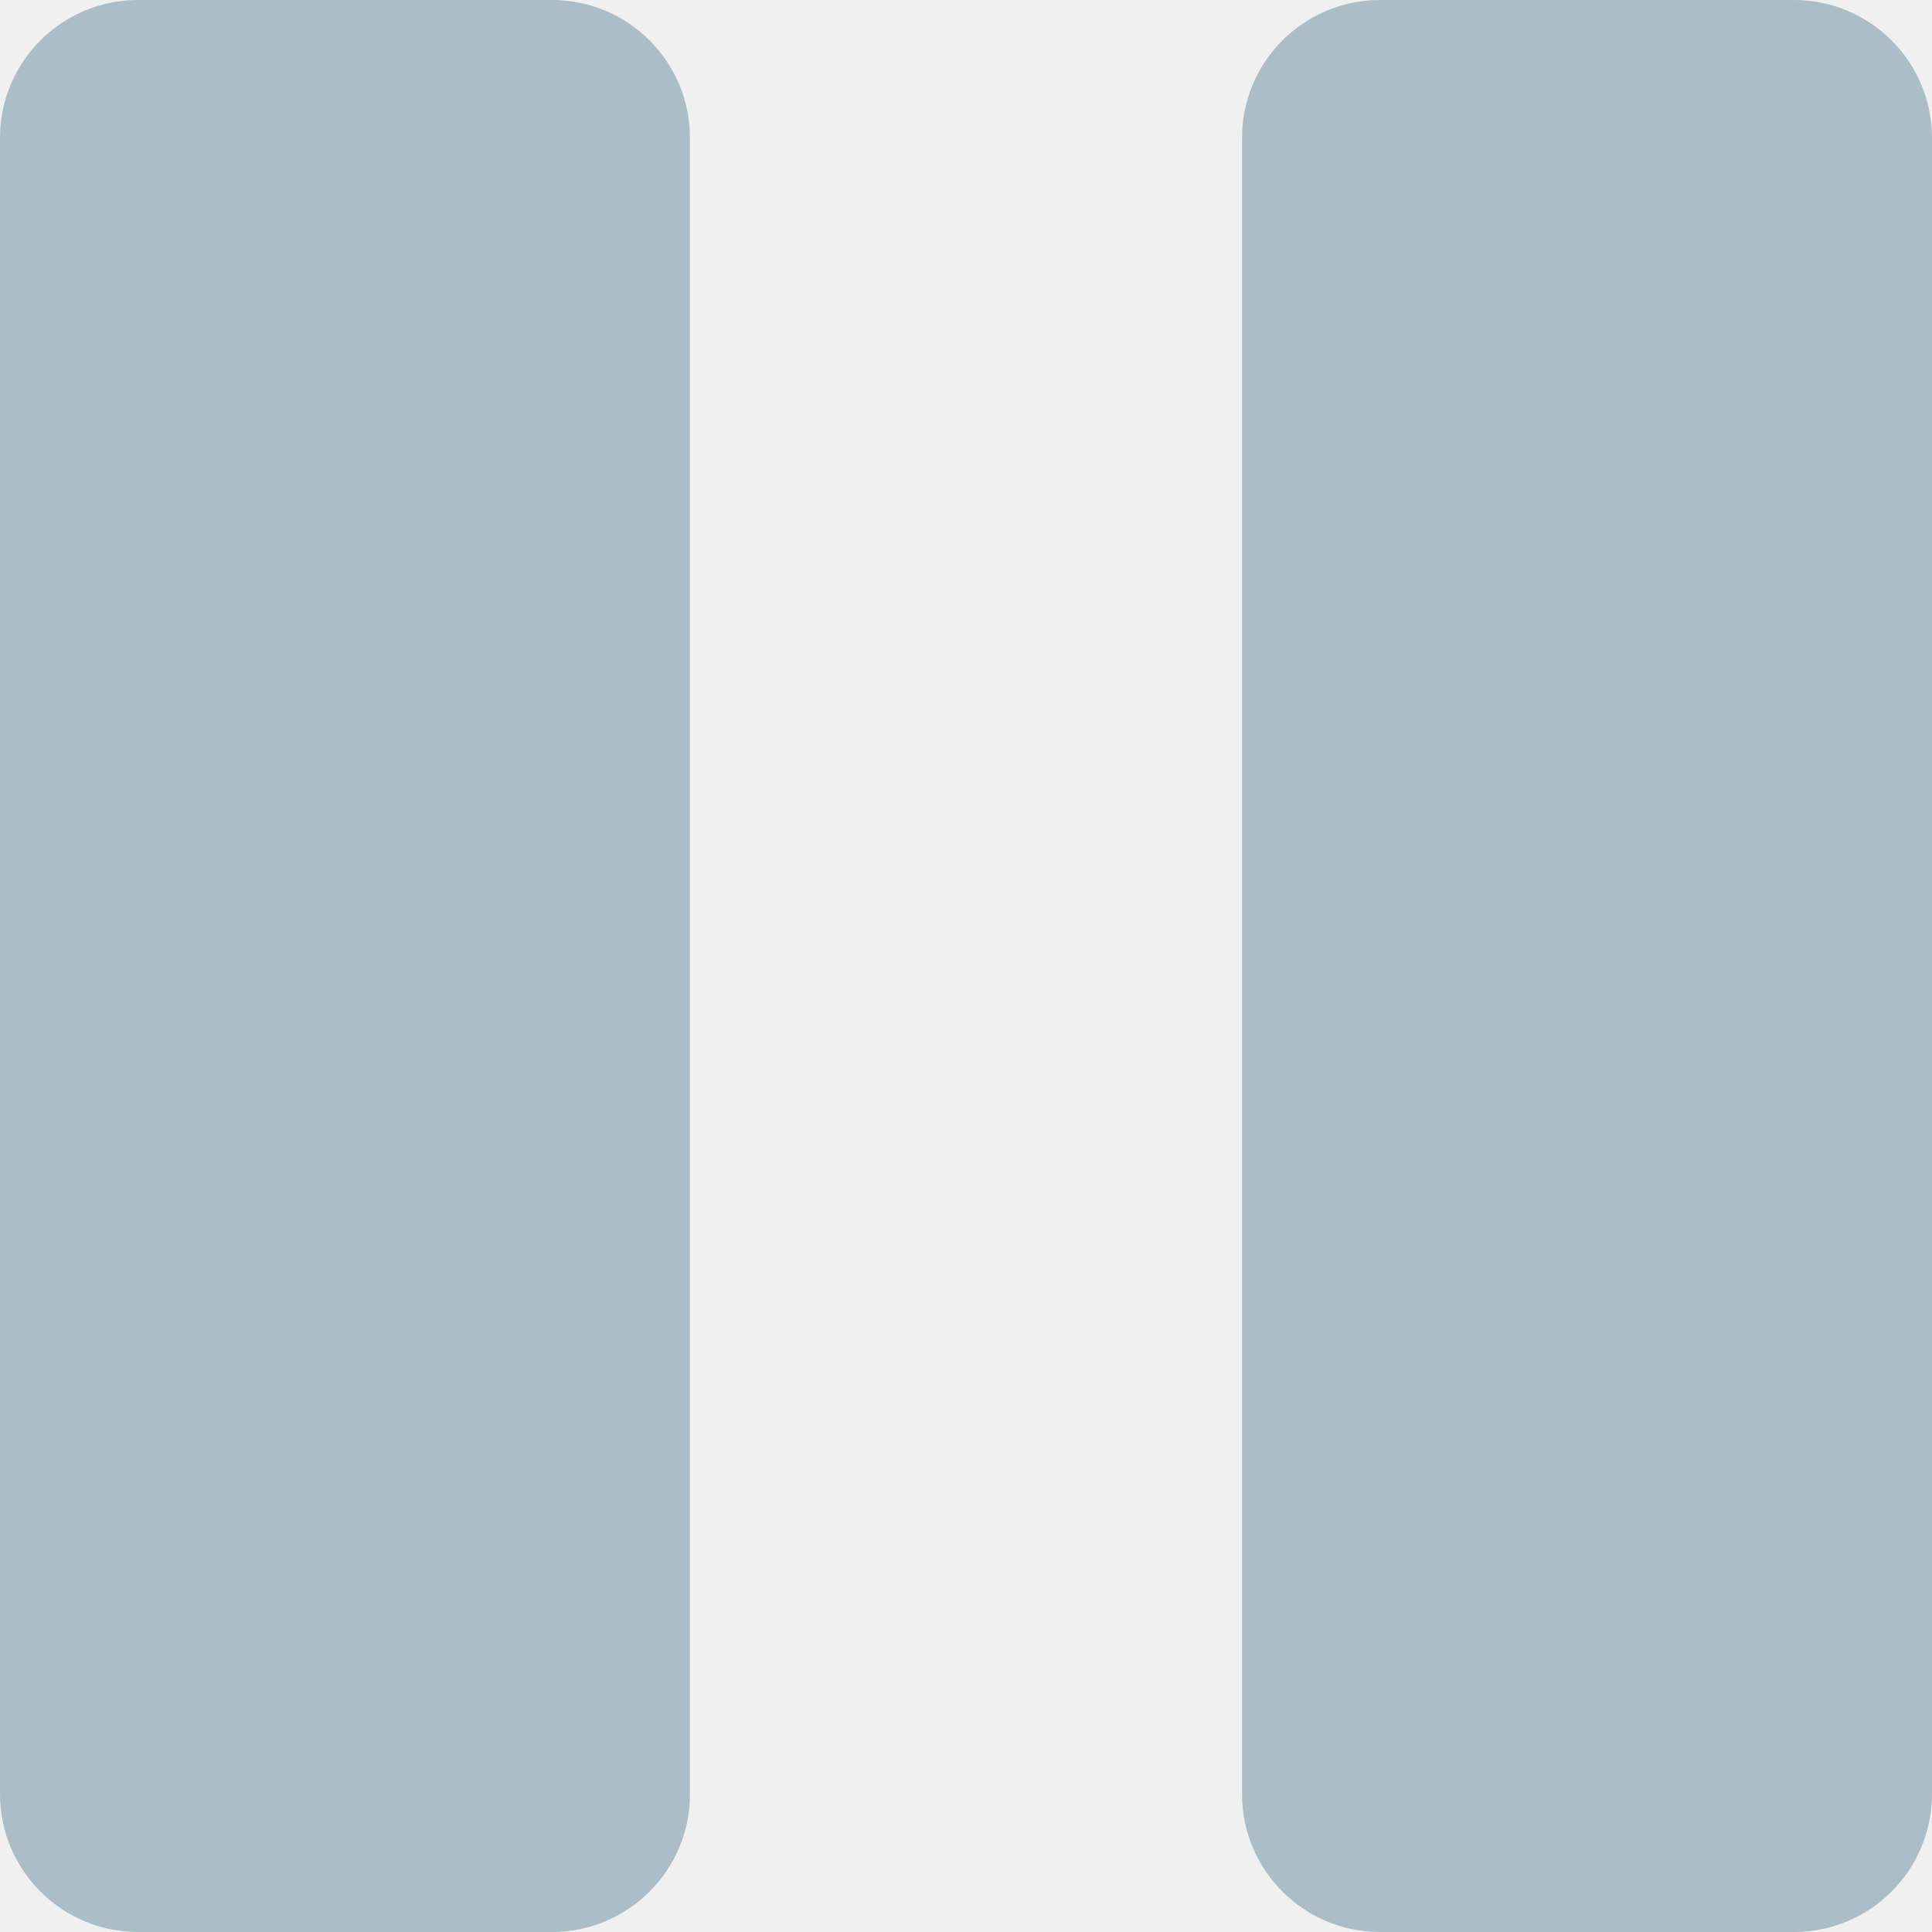
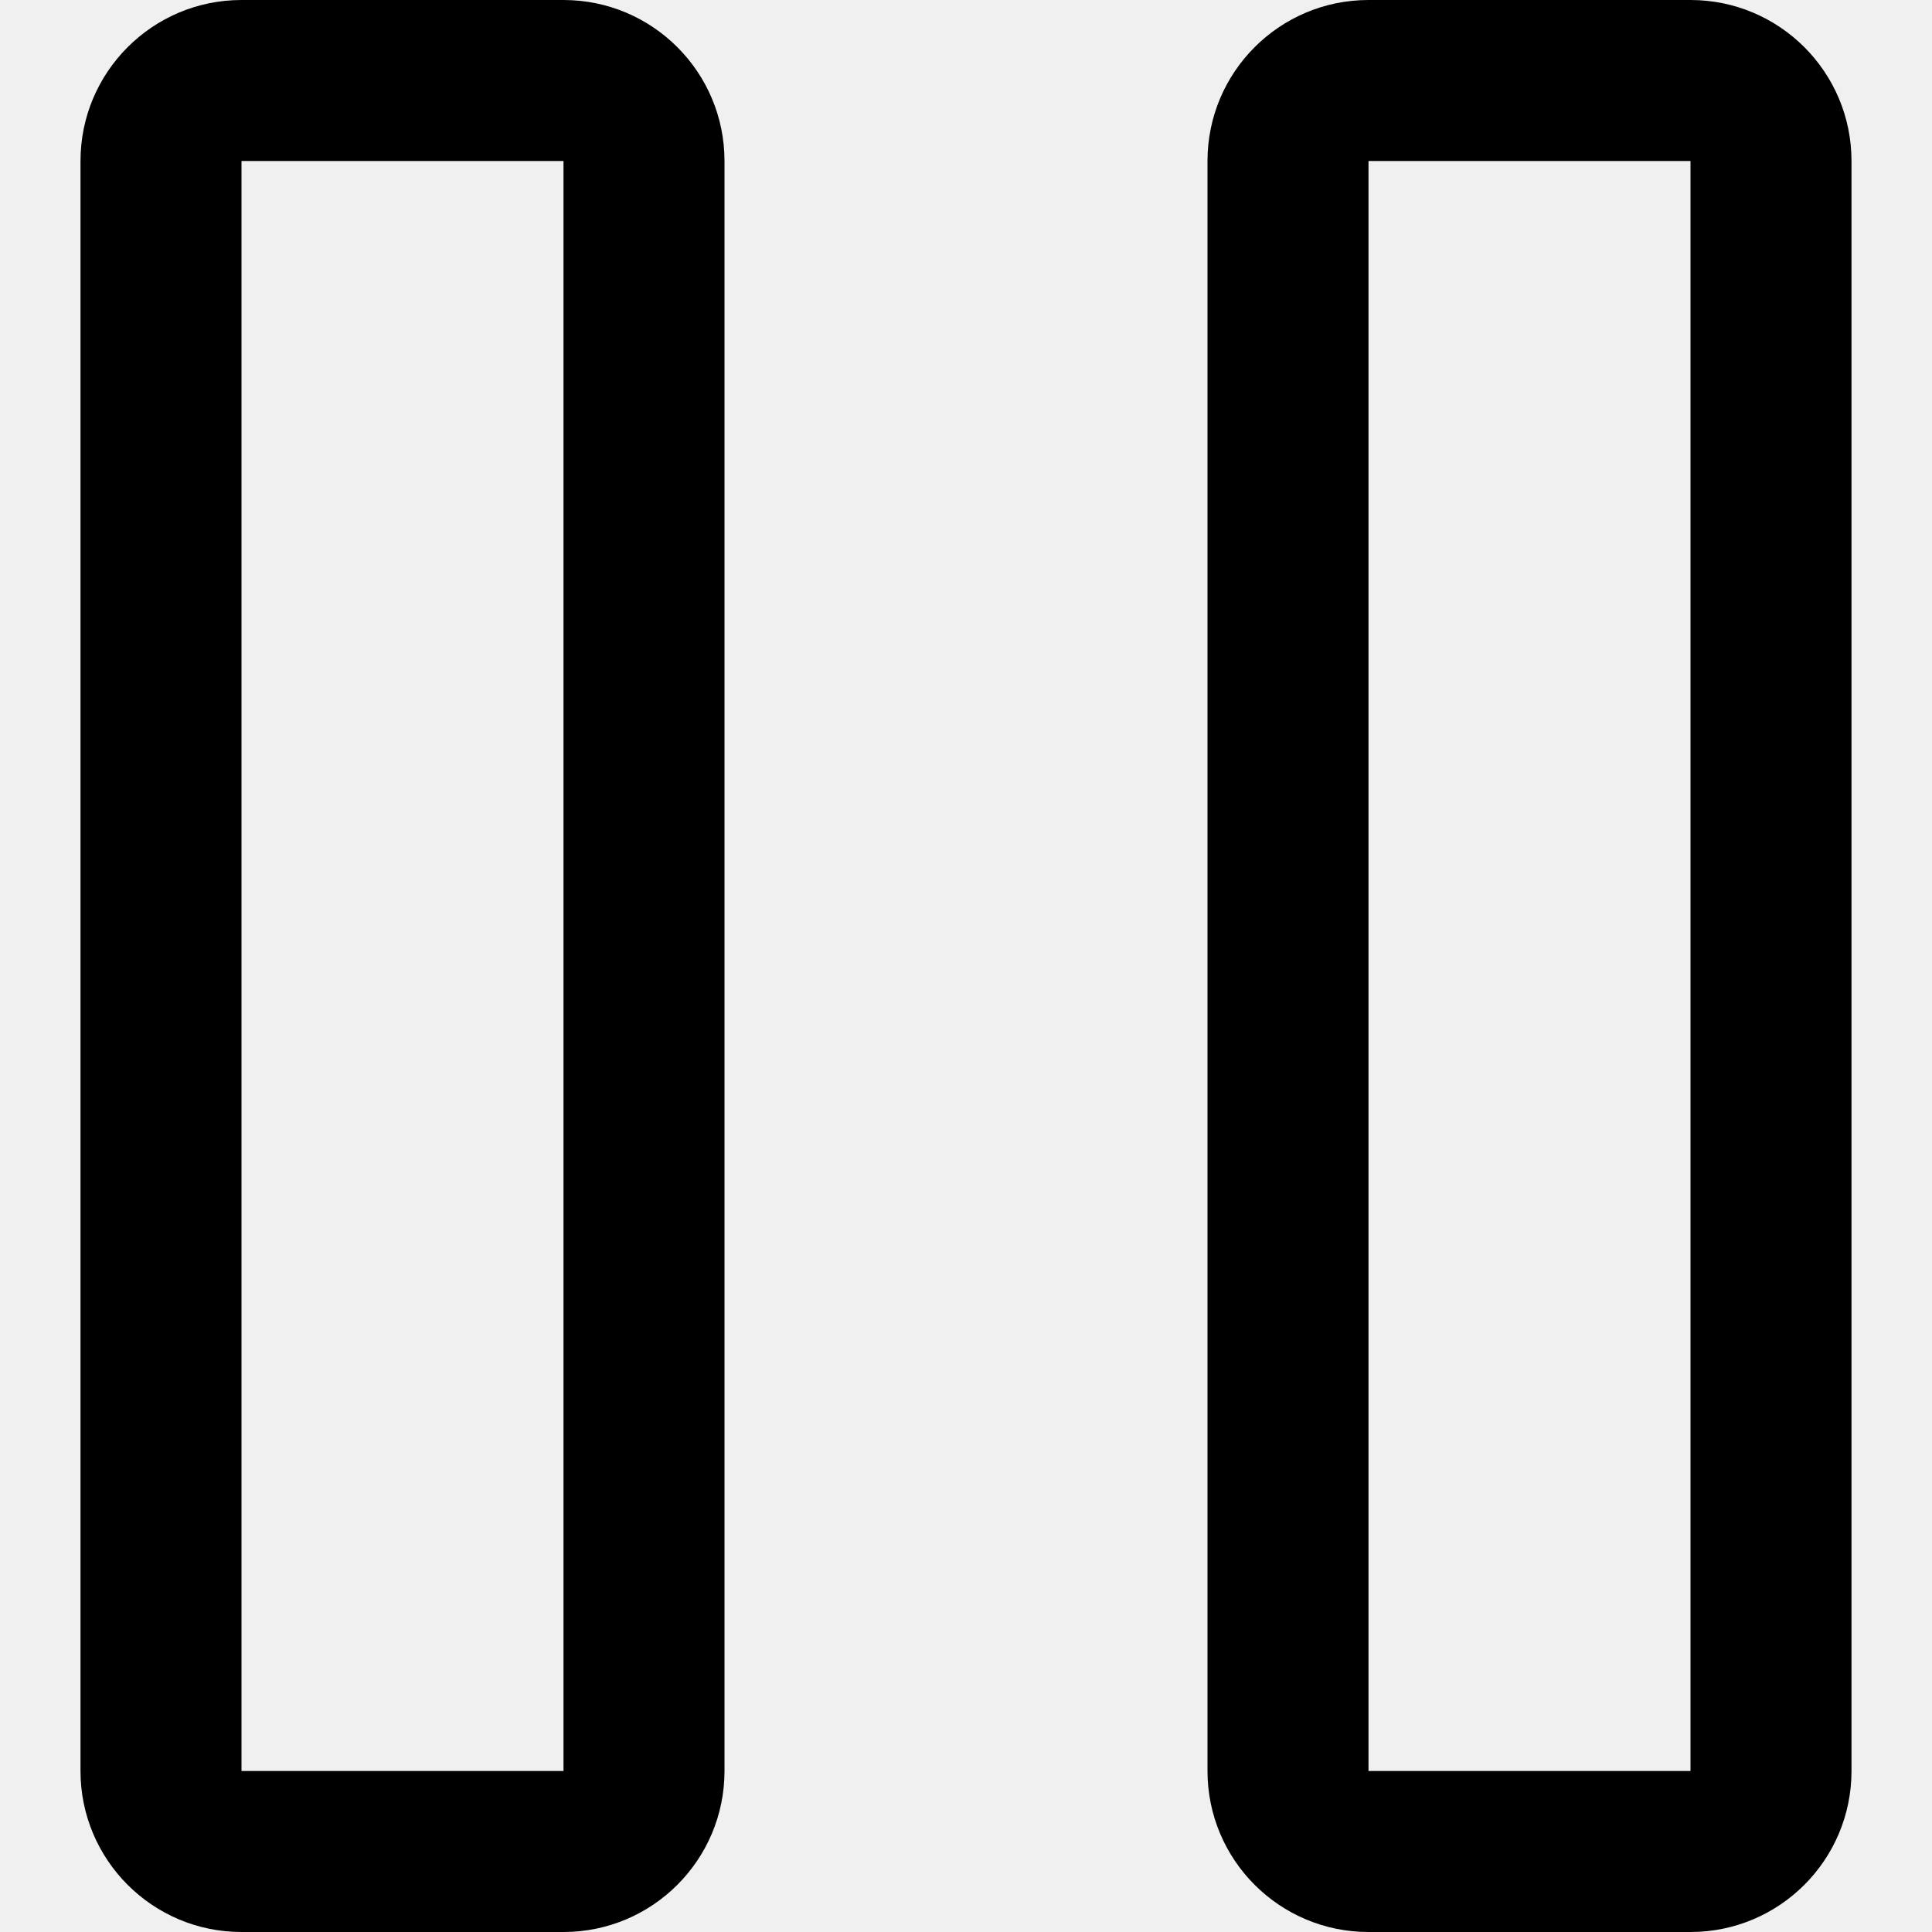
- <svg xmlns="http://www.w3.org/2000/svg" xmlns:xlink="http://www.w3.org/1999/xlink" width="14" height="14" viewBox="0 0 14 14">
-   <defs>
-     <path id="a" d="M0 0h5v14H0z" />
-     <path id="c" d="M0 0h5v14H0z" />
-   </defs>
-   <g fill="none" fill-rule="evenodd">
-     <g>
-       <mask id="b" fill="#fff">
-         <use xlink:href="#a" />
-       </mask>
-       <path fill="#ABBEC7" d="M4 14H1a1 1 0 0 1-1-1V1a1 1 0 0 1 1-1h3a1 1 0 0 1 1 1v12a1 1 0 0 1-1 1" mask="url(#b)" />
-     </g>
-     <g transform="translate(9)">
-       <mask id="d" fill="#fff">
-         <use xlink:href="#c" />
-       </mask>
-       <path fill="#ABBEC7" d="M4 14H1a1 1 0 0 1-1-1V1a1 1 0 0 1 1-1h3a1 1 0 0 1 1 1v12a1 1 0 0 1-1 1" mask="url(#d)" />
-     </g>
+ <svg xmlns="http://www.w3.org/2000/svg" width="24" height="24" viewBox="0 0 24 24">
+   <g>
+     <path d="M7,0H3A2,2,0,0,0,1,2V22a2,2,0,0,0,2,2H7a2,2,0,0,0,2-2V2A2,2,0,0,0,7,0ZM7,22H3V2H7Z" fill="currentColor" />
+     <path d="M21,0H17a2,2,0,0,0-2,2V22a2,2,0,0,0,2,2h4a2,2,0,0,0,2-2V2A2,2,0,0,0,21,0Zm0,22H17V2h4Z" fill="currentColor" />
  </g>
</svg>
